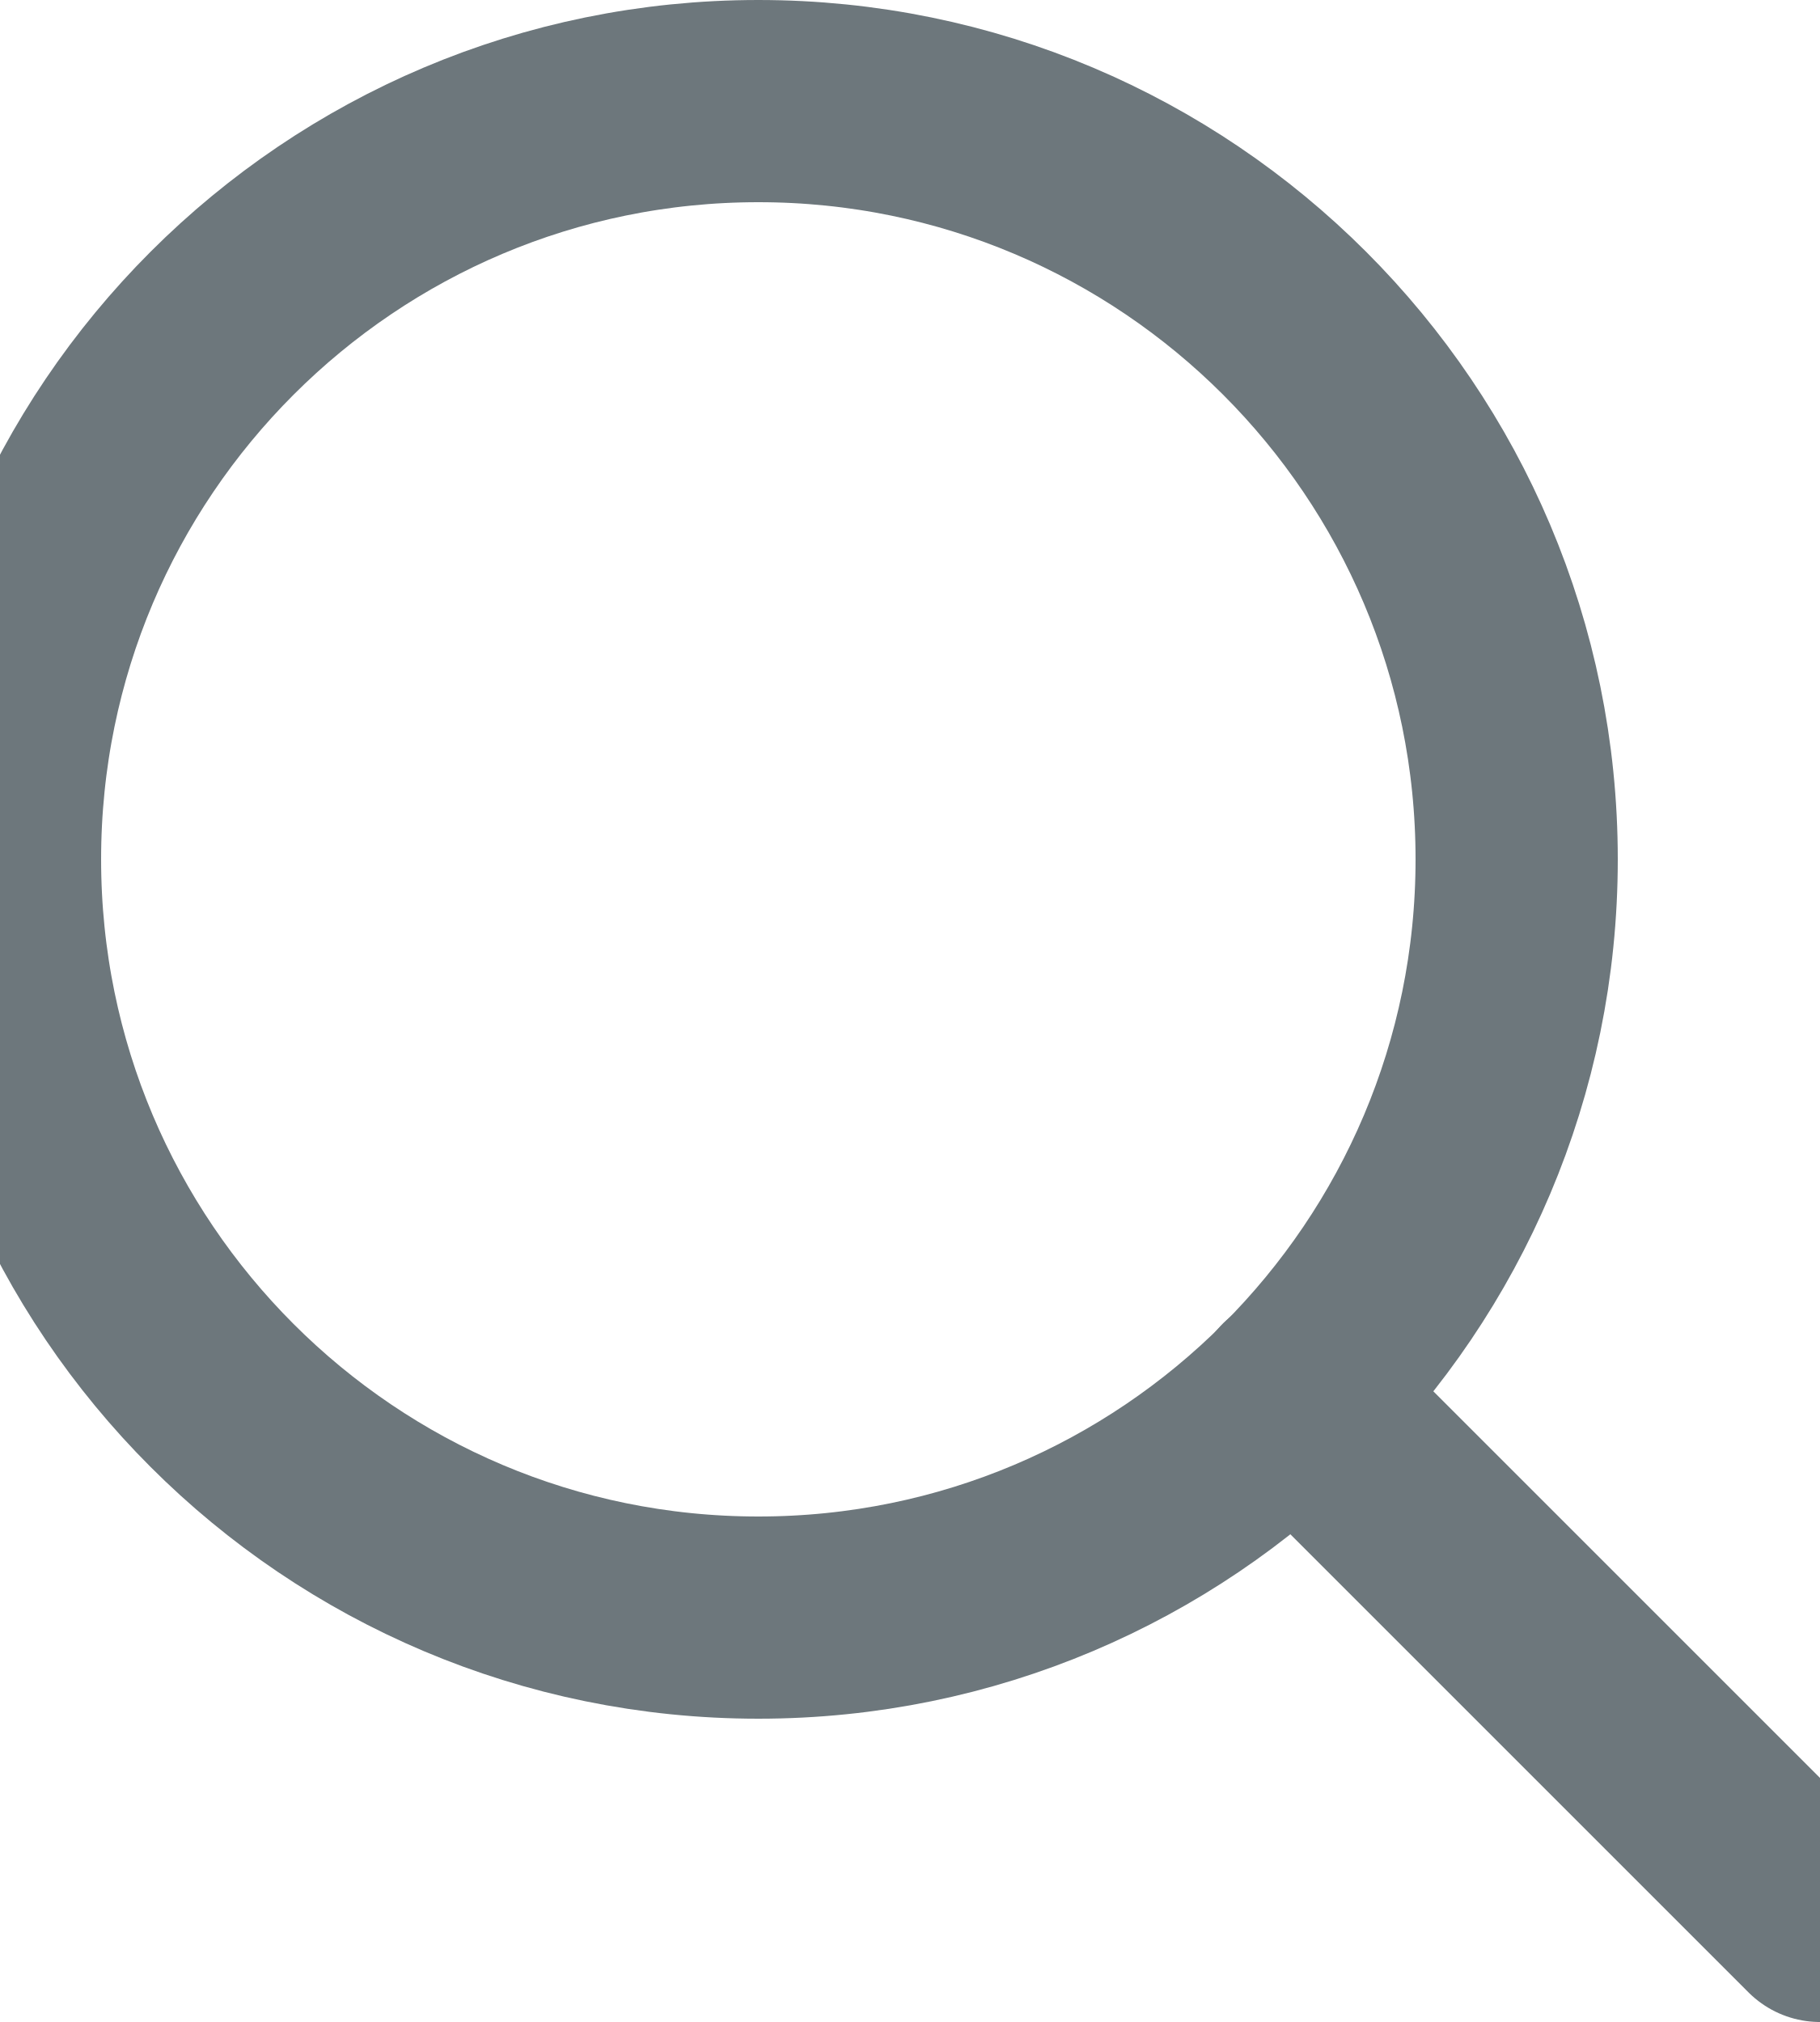
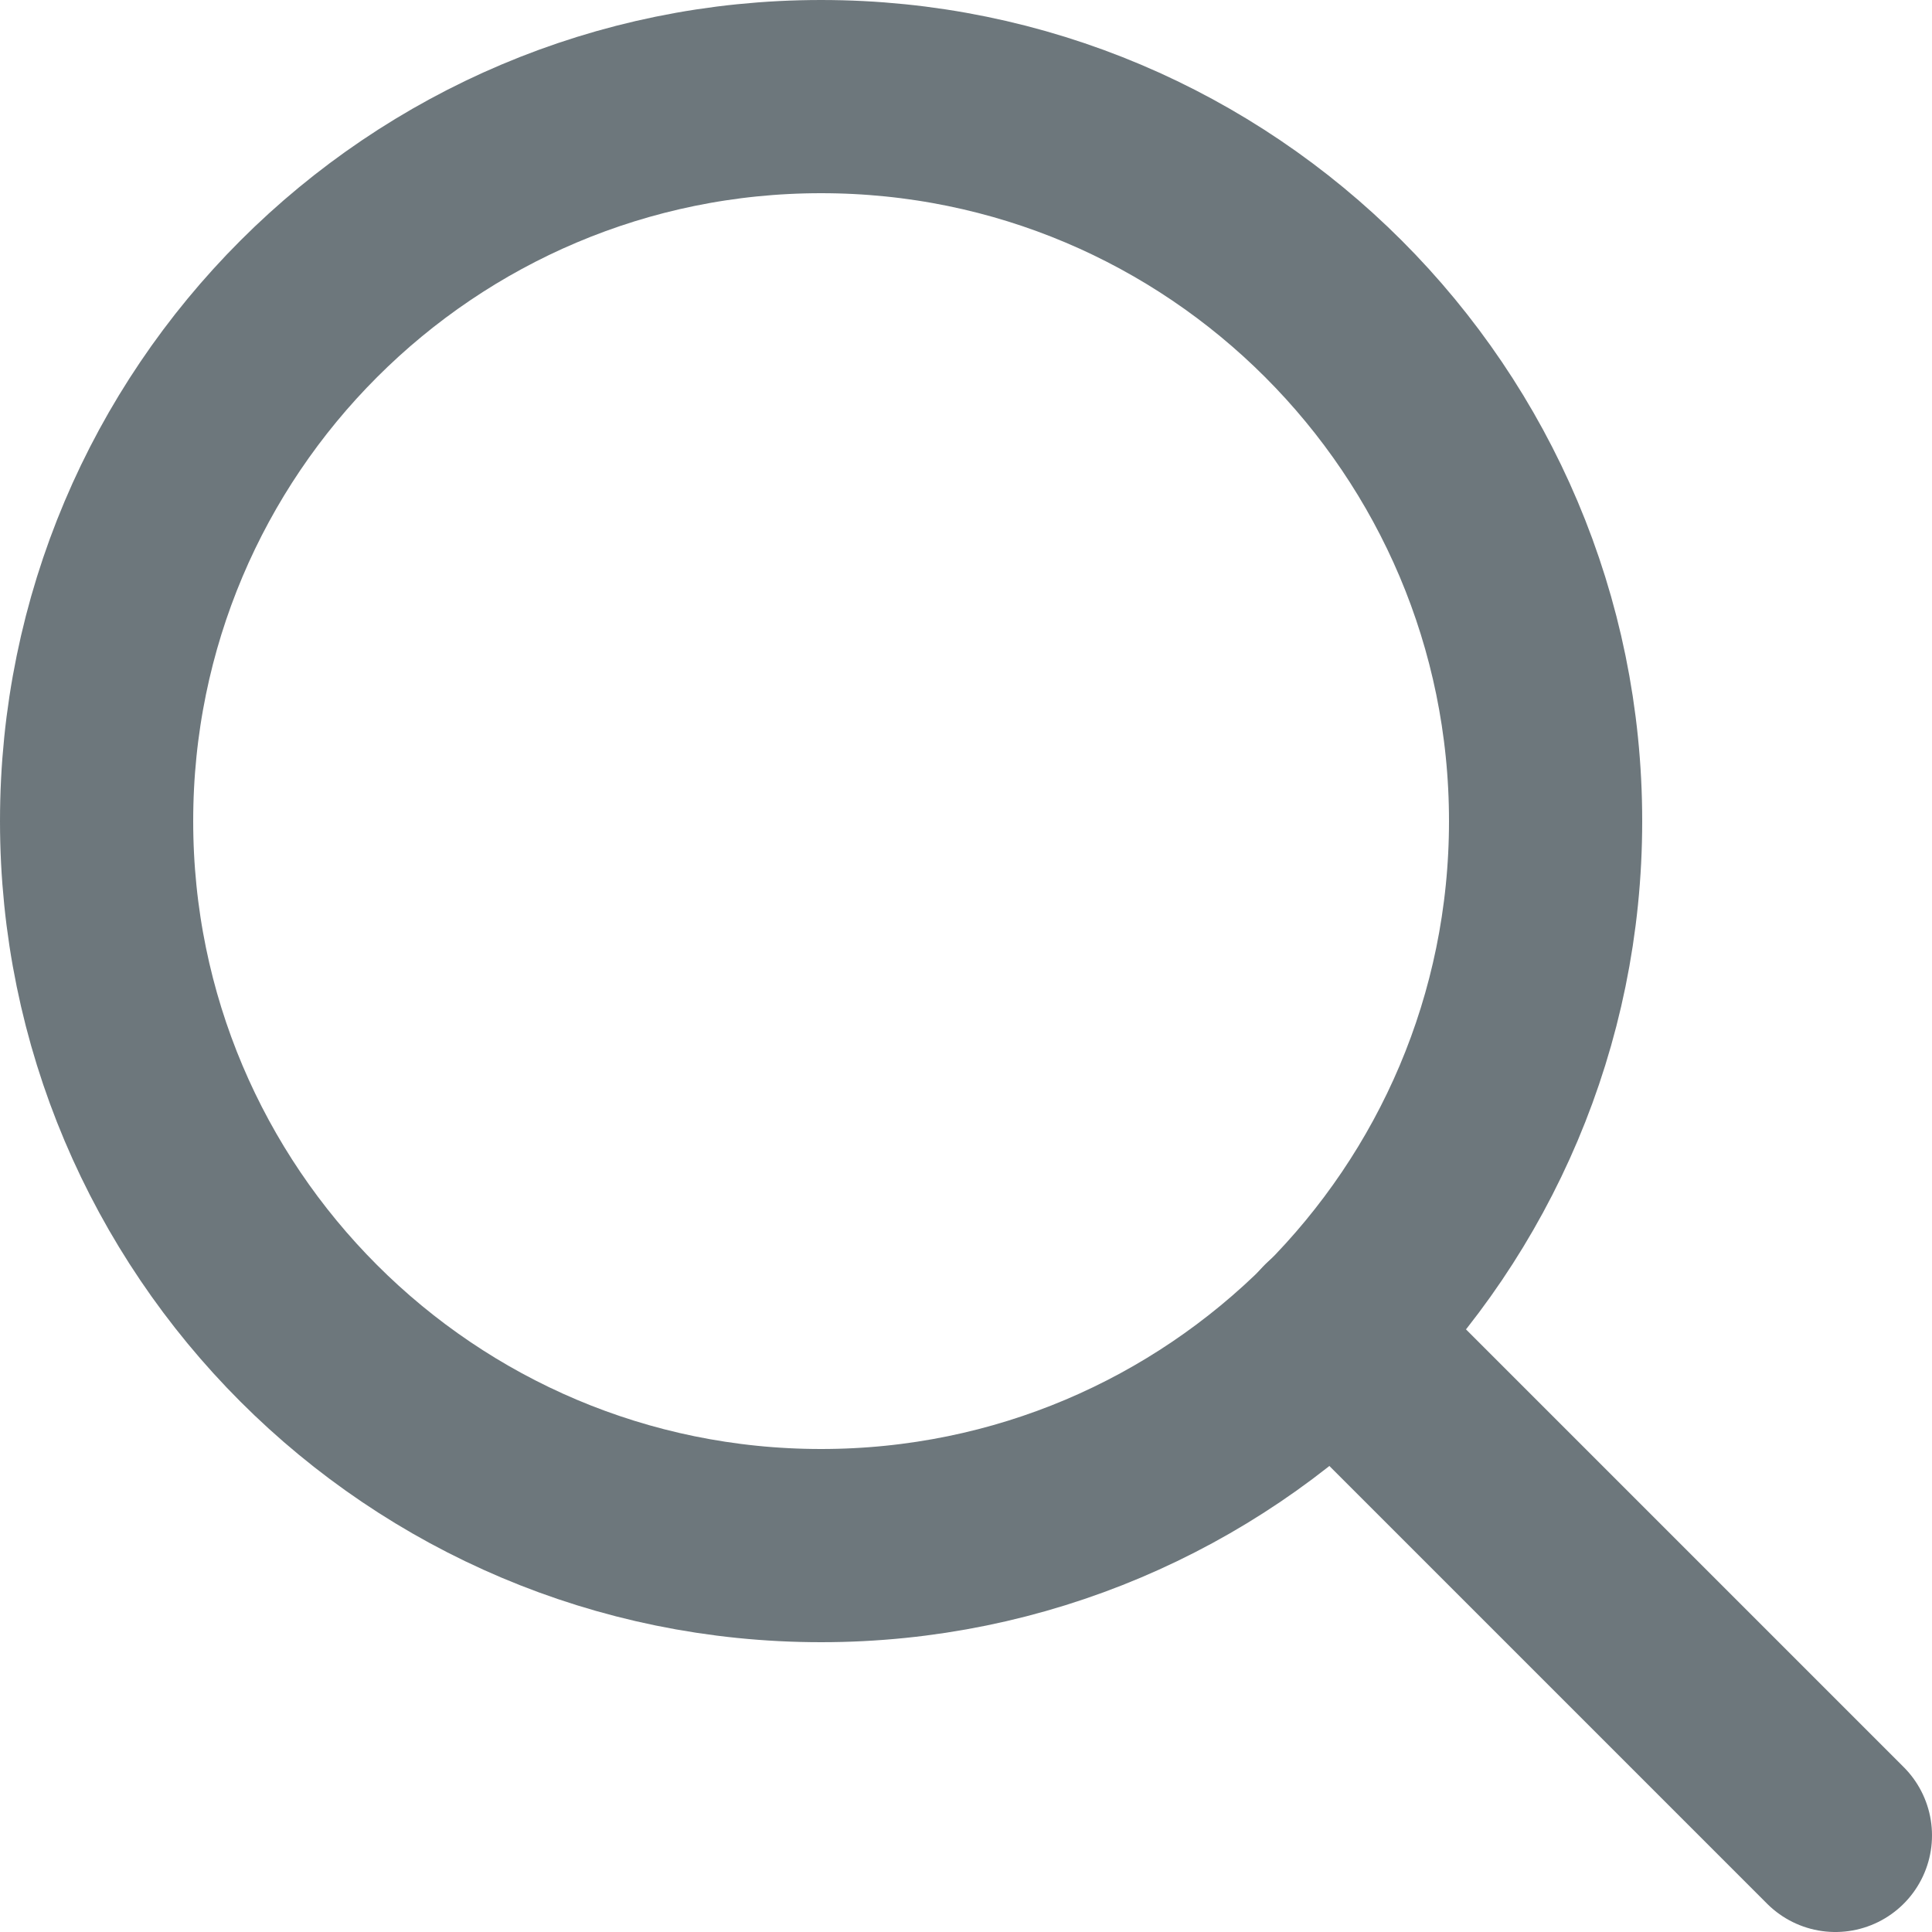
- <svg xmlns="http://www.w3.org/2000/svg" width="18" height="20" viewBox="0 0 18 18">
-   <g fill="none" fill-rule="evenodd" stroke="#6D777C" stroke-linecap="round" stroke-linejoin="round" stroke-width="2">
-     <circle cx="7.5" cy="7.5" r="7.5" />
-     <path d="M18 18l-5.2-5.2" />
+ <svg xmlns="http://www.w3.org/2000/svg" width="20px" height="20px" viewBox="0 0 20 20" version="1.1">
+   <g id="Symbols" stroke="none" stroke-width="1" fill="none" fill-rule="evenodd" stroke-linecap="round" stroke-linejoin="round">
+     <g id="head-1440" transform="translate(-1162, -43)" stroke="#6D777C">
+       <g id="Group-13" transform="translate(1088, 37)">
+         <g id="icon/search" transform="translate(75, 7)">
+           <g id="iconfinder_search_2561381">
+             <circle id="Oval" stroke-width="2" cx="7.5" cy="7.5" r="7.5" />
+             <path d="M18,18 L12.8,12.8" id="Shape" stroke-width="2" />
+           </g>
+         </g>
+       </g>
+     </g>
  </g>
</svg>
